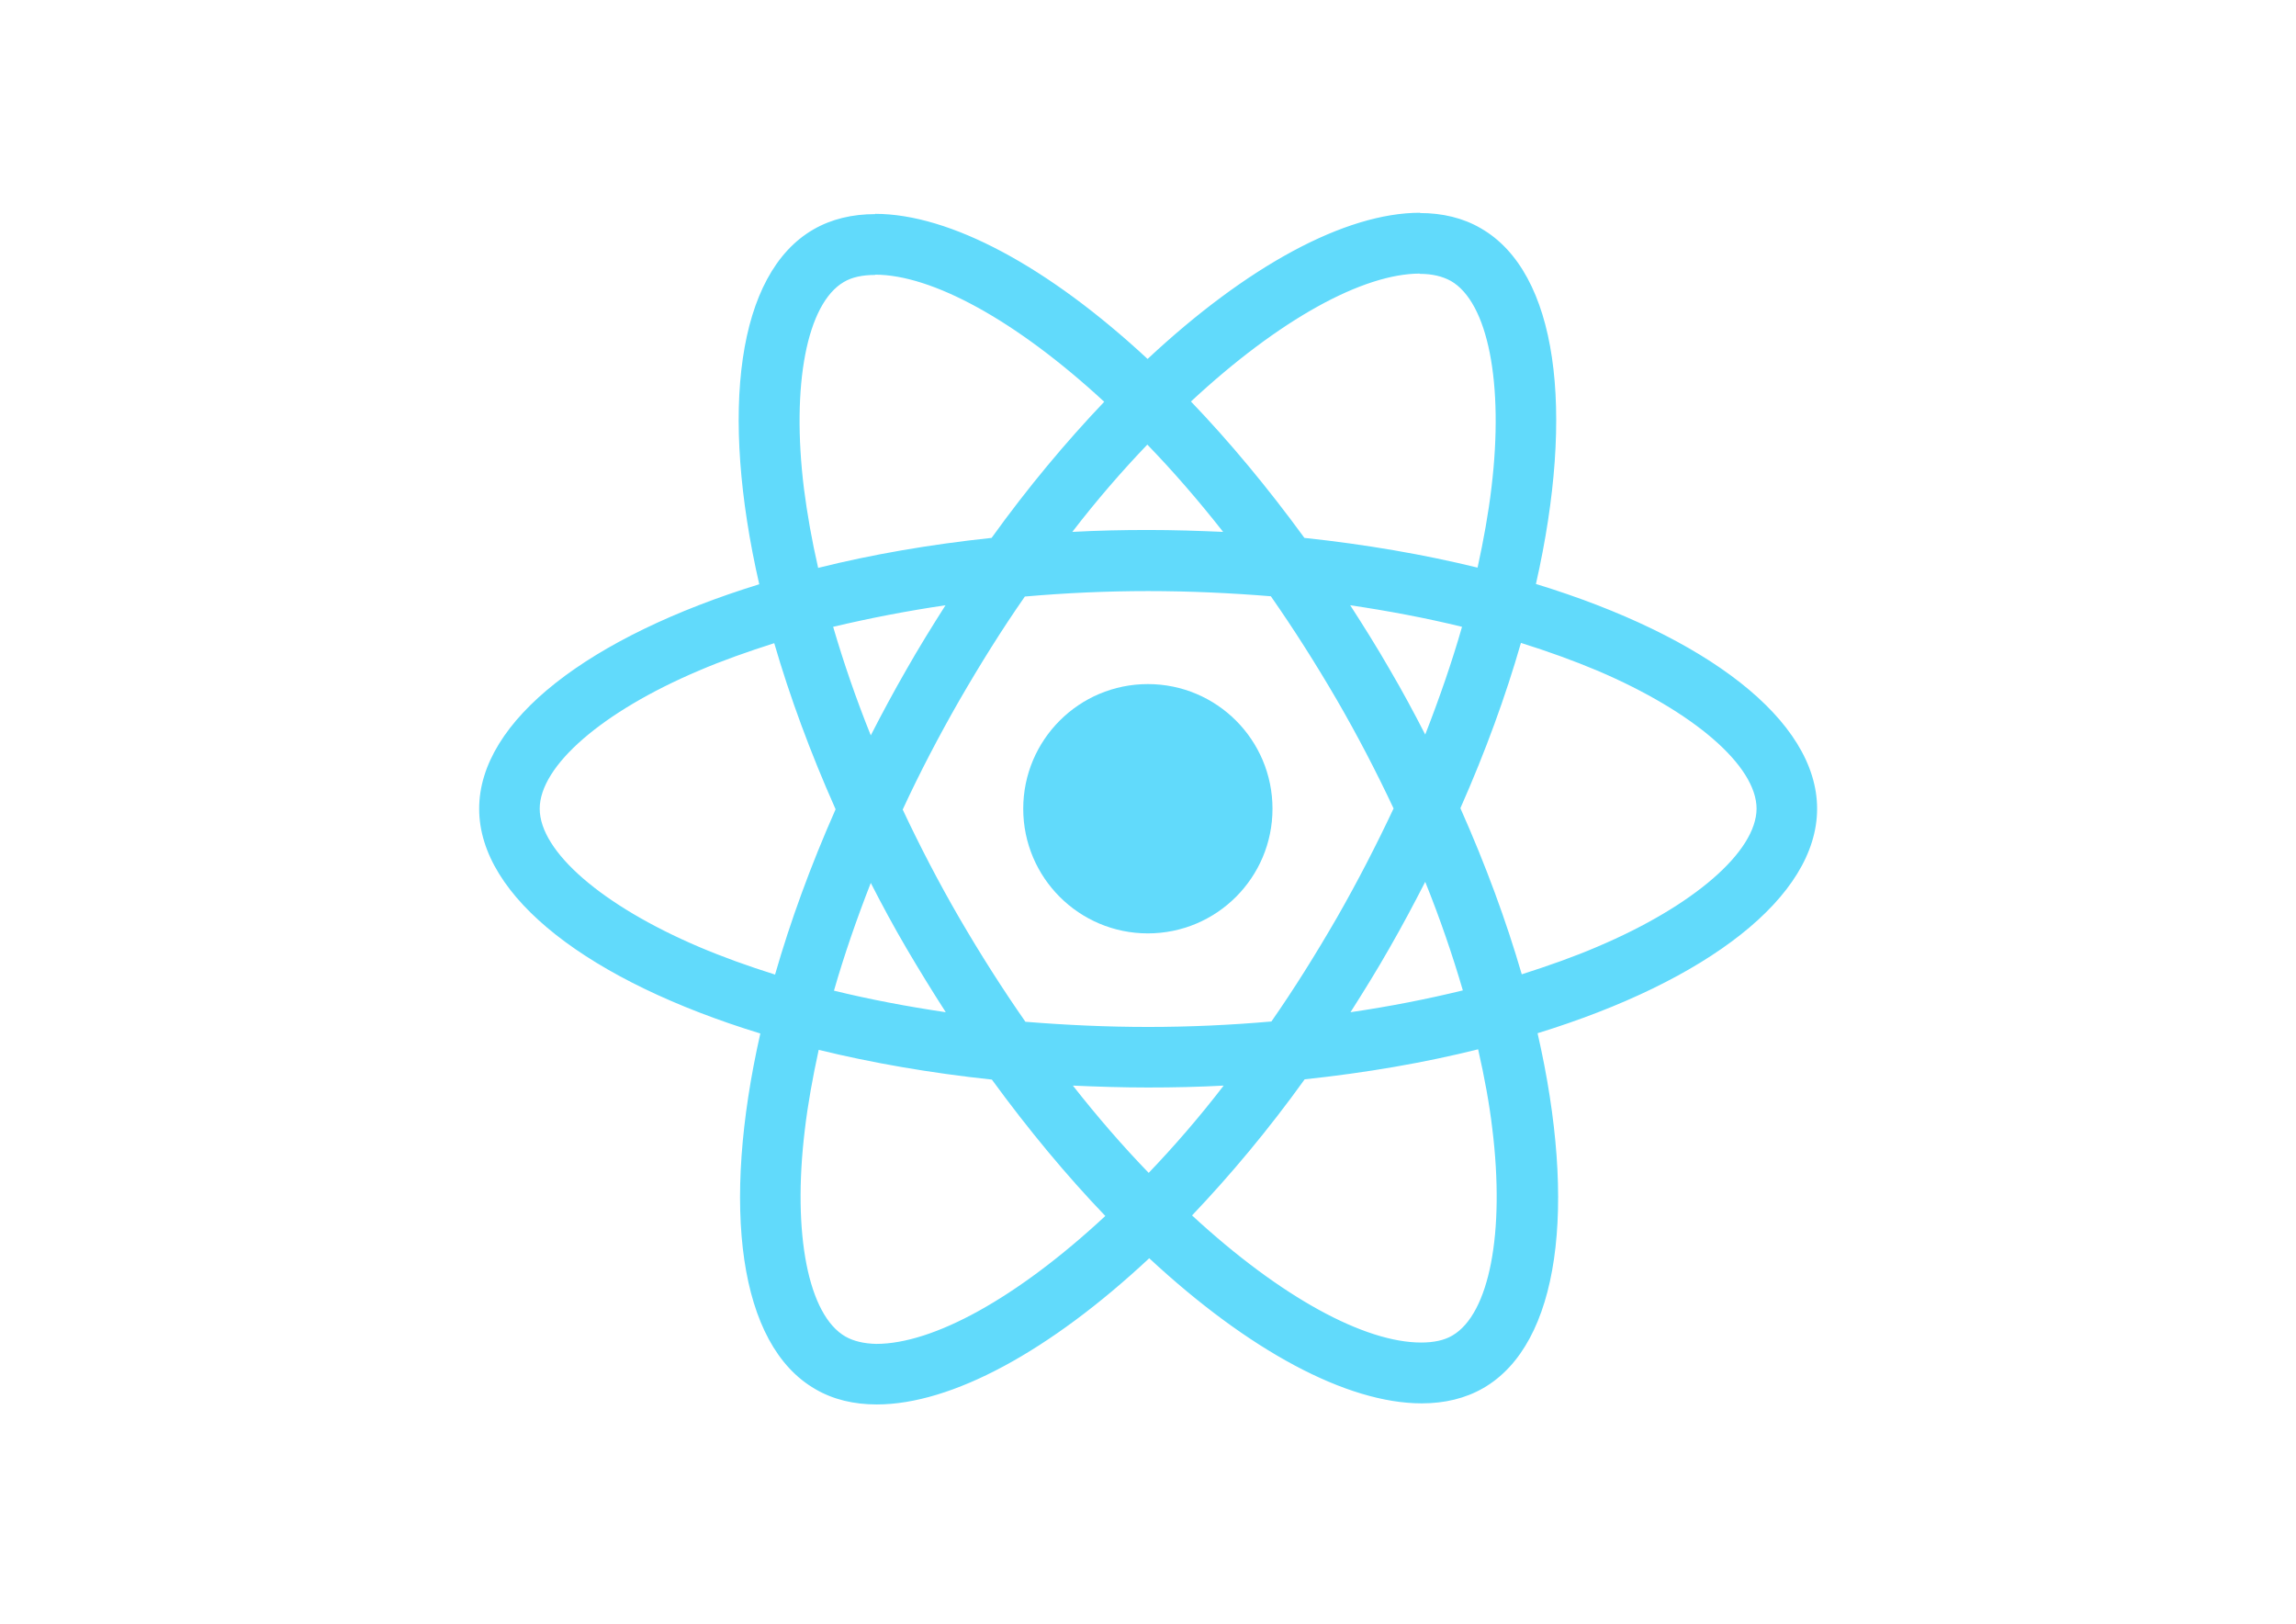
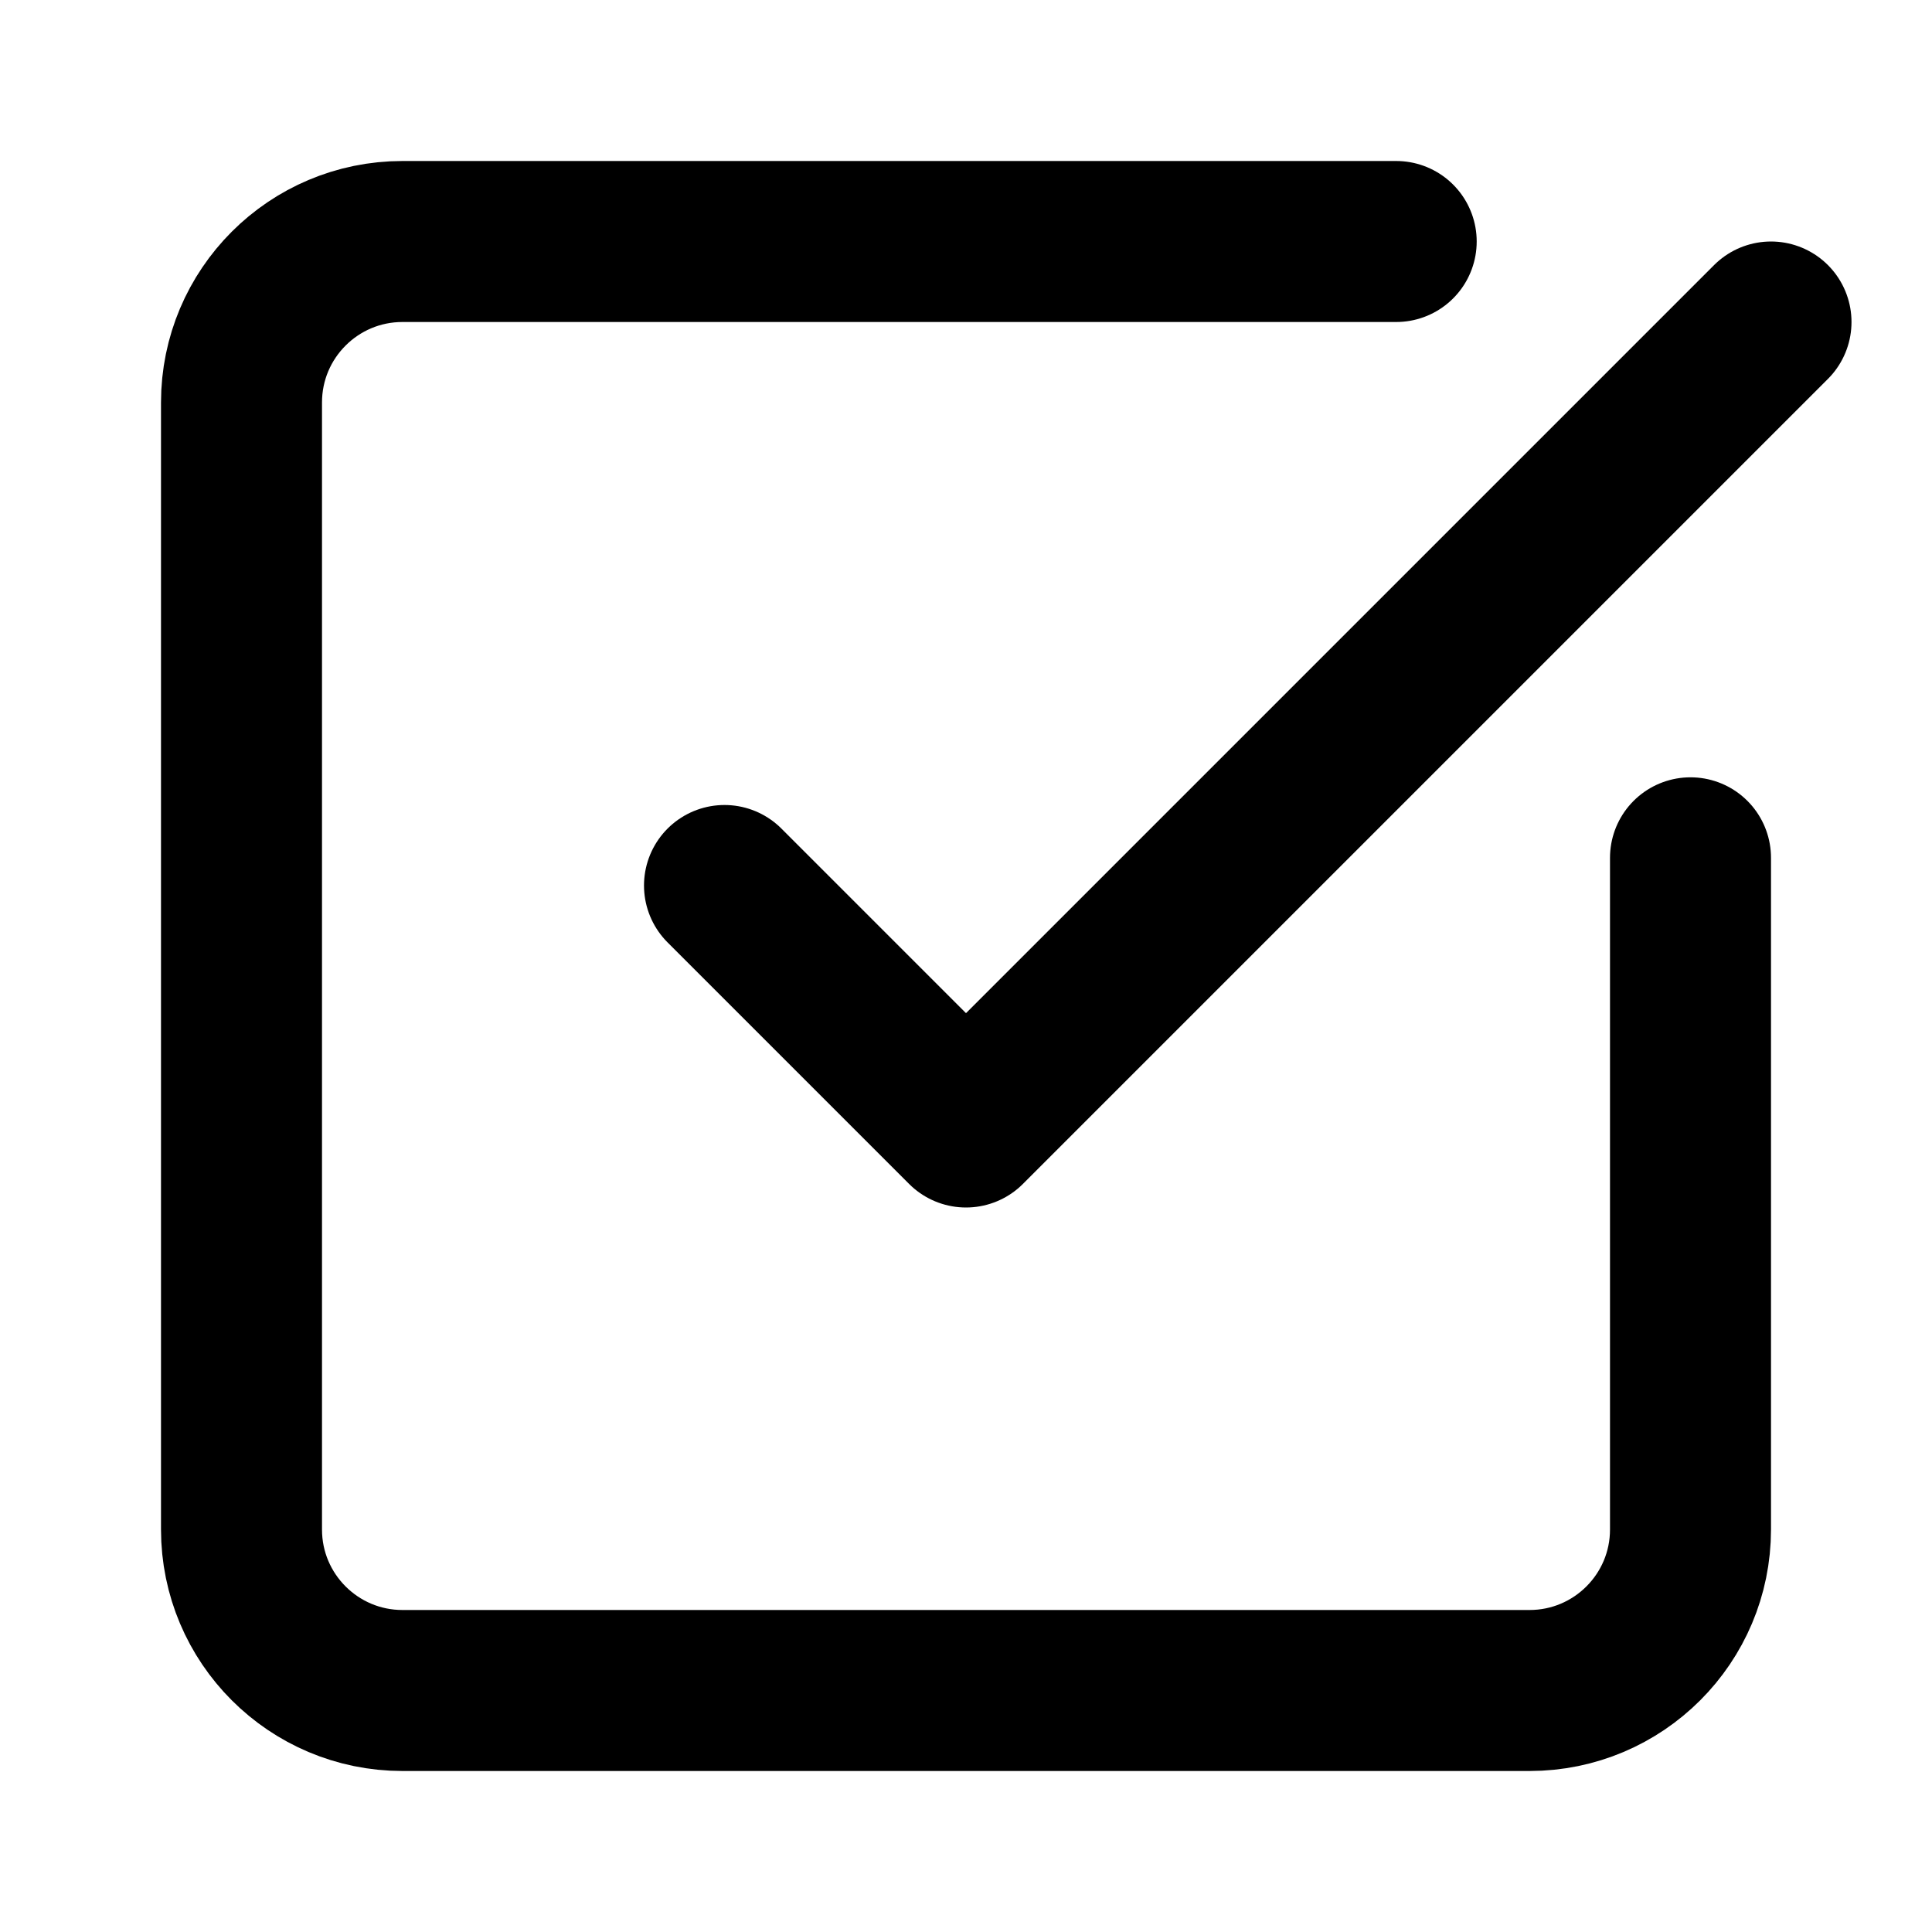
- <svg xmlns="http://www.w3.org/2000/svg" viewBox="0 0 841.9 595.3">
-   <g fill="#61DAFB">
-     <path d="M666.3 296.5c0-32.5-40.7-63.3-103.1-82.4 14.4-63.6 8-114.2-20.2-130.4-6.5-3.8-14.1-5.6-22.4-5.6v22.3c4.6 0 8.3.9 11.4 2.6 13.6 7.8 19.5 37.5 14.9 75.7-1.1 9.4-2.9 19.3-5.1 29.4-19.6-4.8-41-8.5-63.5-10.9-13.5-18.5-27.5-35.3-41.6-50 32.6-30.3 63.2-46.9 84-46.9V78c-27.5 0-63.5 19.6-99.9 53.6-36.4-33.8-72.4-53.2-99.9-53.2v22.3c20.7 0 51.4 16.5 84 46.6-14 14.7-28 31.4-41.3 49.9-22.6 2.4-44 6.1-63.6 11-2.3-10-4-19.7-5.2-29-4.7-38.2 1.1-67.9 14.6-75.8 3-1.8 6.9-2.6 11.5-2.6V78.5c-8.4 0-16 1.8-22.6 5.6-28.1 16.2-34.4 66.7-19.9 130.1-62.2 19.2-102.7 49.9-102.7 82.3 0 32.5 40.7 63.3 103.1 82.4-14.4 63.6-8 114.2 20.2 130.4 6.5 3.8 14.1 5.6 22.5 5.6 27.5 0 63.5-19.6 99.9-53.6 36.4 33.8 72.4 53.2 99.9 53.2 8.4 0 16-1.8 22.6-5.6 28.1-16.2 34.4-66.7 19.9-130.1 62-19.1 102.5-49.9 102.5-82.3zm-130.2-66.7c-3.7 12.9-8.3 26.2-13.5 39.5-4.1-8-8.4-16-13.1-24-4.6-8-9.5-15.8-14.4-23.4 14.2 2.1 27.9 4.7 41 7.9zm-45.8 106.5c-7.8 13.5-15.8 26.3-24.1 38.2-14.9 1.3-30 2-45.2 2-15.1 0-30.2-.7-45-1.9-8.3-11.9-16.4-24.6-24.2-38-7.6-13.1-14.5-26.4-20.8-39.8 6.2-13.4 13.2-26.8 20.7-39.9 7.8-13.5 15.8-26.3 24.1-38.2 14.9-1.3 30-2 45.2-2 15.1 0 30.2.7 45 1.9 8.3 11.9 16.4 24.6 24.2 38 7.6 13.1 14.5 26.4 20.8 39.8-6.3 13.4-13.2 26.8-20.7 39.9zm32.3-13c5.4 13.4 10 26.8 13.8 39.8-13.1 3.2-26.9 5.9-41.2 8 4.9-7.7 9.8-15.6 14.4-23.7 4.6-8 8.9-16.1 13-24.1zM421.2 430c-9.3-9.6-18.6-20.3-27.8-32 9 .4 18.2.7 27.5.7 9.4 0 18.7-.2 27.8-.7-9 11.7-18.3 22.4-27.5 32zm-74.4-58.9c-14.2-2.1-27.9-4.7-41-7.9 3.7-12.9 8.3-26.2 13.5-39.5 4.1 8 8.4 16 13.1 24 4.7 8 9.5 15.8 14.4 23.4zM420.7 163c9.3 9.6 18.6 20.3 27.8 32-9-.4-18.2-.7-27.5-.7-9.4 0-18.7.2-27.8.7 9-11.7 18.3-22.4 27.5-32zm-74 58.9c-4.9 7.7-9.8 15.6-14.4 23.7-4.6 8-8.9 16-13 24-5.4-13.4-10-26.8-13.8-39.8 13.1-3.1 26.9-5.8 41.2-7.9zm-90.5 125.2c-35.4-15.1-58.3-34.9-58.3-50.6 0-15.7 22.9-35.6 58.3-50.6 8.6-3.7 18-7 27.7-10.1 5.7 19.6 13.2 40 22.5 60.9-9.2 20.8-16.6 41.1-22.2 60.6-9.9-3.1-19.3-6.5-28-10.2zM310 490c-13.6-7.8-19.5-37.5-14.9-75.7 1.1-9.4 2.9-19.3 5.1-29.4 19.6 4.8 41 8.5 63.5 10.9 13.5 18.5 27.5 35.3 41.6 50-32.6 30.3-63.2 46.9-84 46.9-4.5-.1-8.3-1-11.3-2.7zm237.2-76.2c4.7 38.2-1.1 67.9-14.6 75.8-3 1.8-6.9 2.6-11.5 2.6-20.7 0-51.4-16.5-84-46.6 14-14.7 28-31.4 41.3-49.9 22.6-2.4 44-6.1 63.6-11 2.3 10.1 4.1 19.8 5.2 29.1zm38.5-66.7c-8.6 3.7-18 7-27.7 10.1-5.7-19.6-13.2-40-22.5-60.9 9.2-20.8 16.6-41.1 22.2-60.6 9.9 3.1 19.3 6.5 28.1 10.2 35.4 15.1 58.3 34.9 58.3 50.6-.1 15.7-23 35.6-58.4 50.6zM320.8 78.4z" />
-     <circle cx="420.9" cy="296.5" r="45.7" />
-     <path d="M520.5 78.1z" />
-   </g>
+ <svg xmlns="http://www.w3.org/2000/svg" width="24" height="24" viewBox="0 0 24 24" fill="none" stroke="currentColor" stroke-width="2" stroke-linecap="round" stroke-linejoin="round" class="lucide lucide-square-check-big text-primary" aria-hidden="true" data-source-file="src/components/common/AppHeader.tsx" data-source-line-start="13" data-source-line-end="13">
+   <path d="M21 10.656V19a2 2 0 0 1-2 2H5a2 2 0 0 1-2-2V5a2 2 0 0 1 2-2h12.344" />
+   <path d="m9 11 3 3L22 4" />
</svg>
